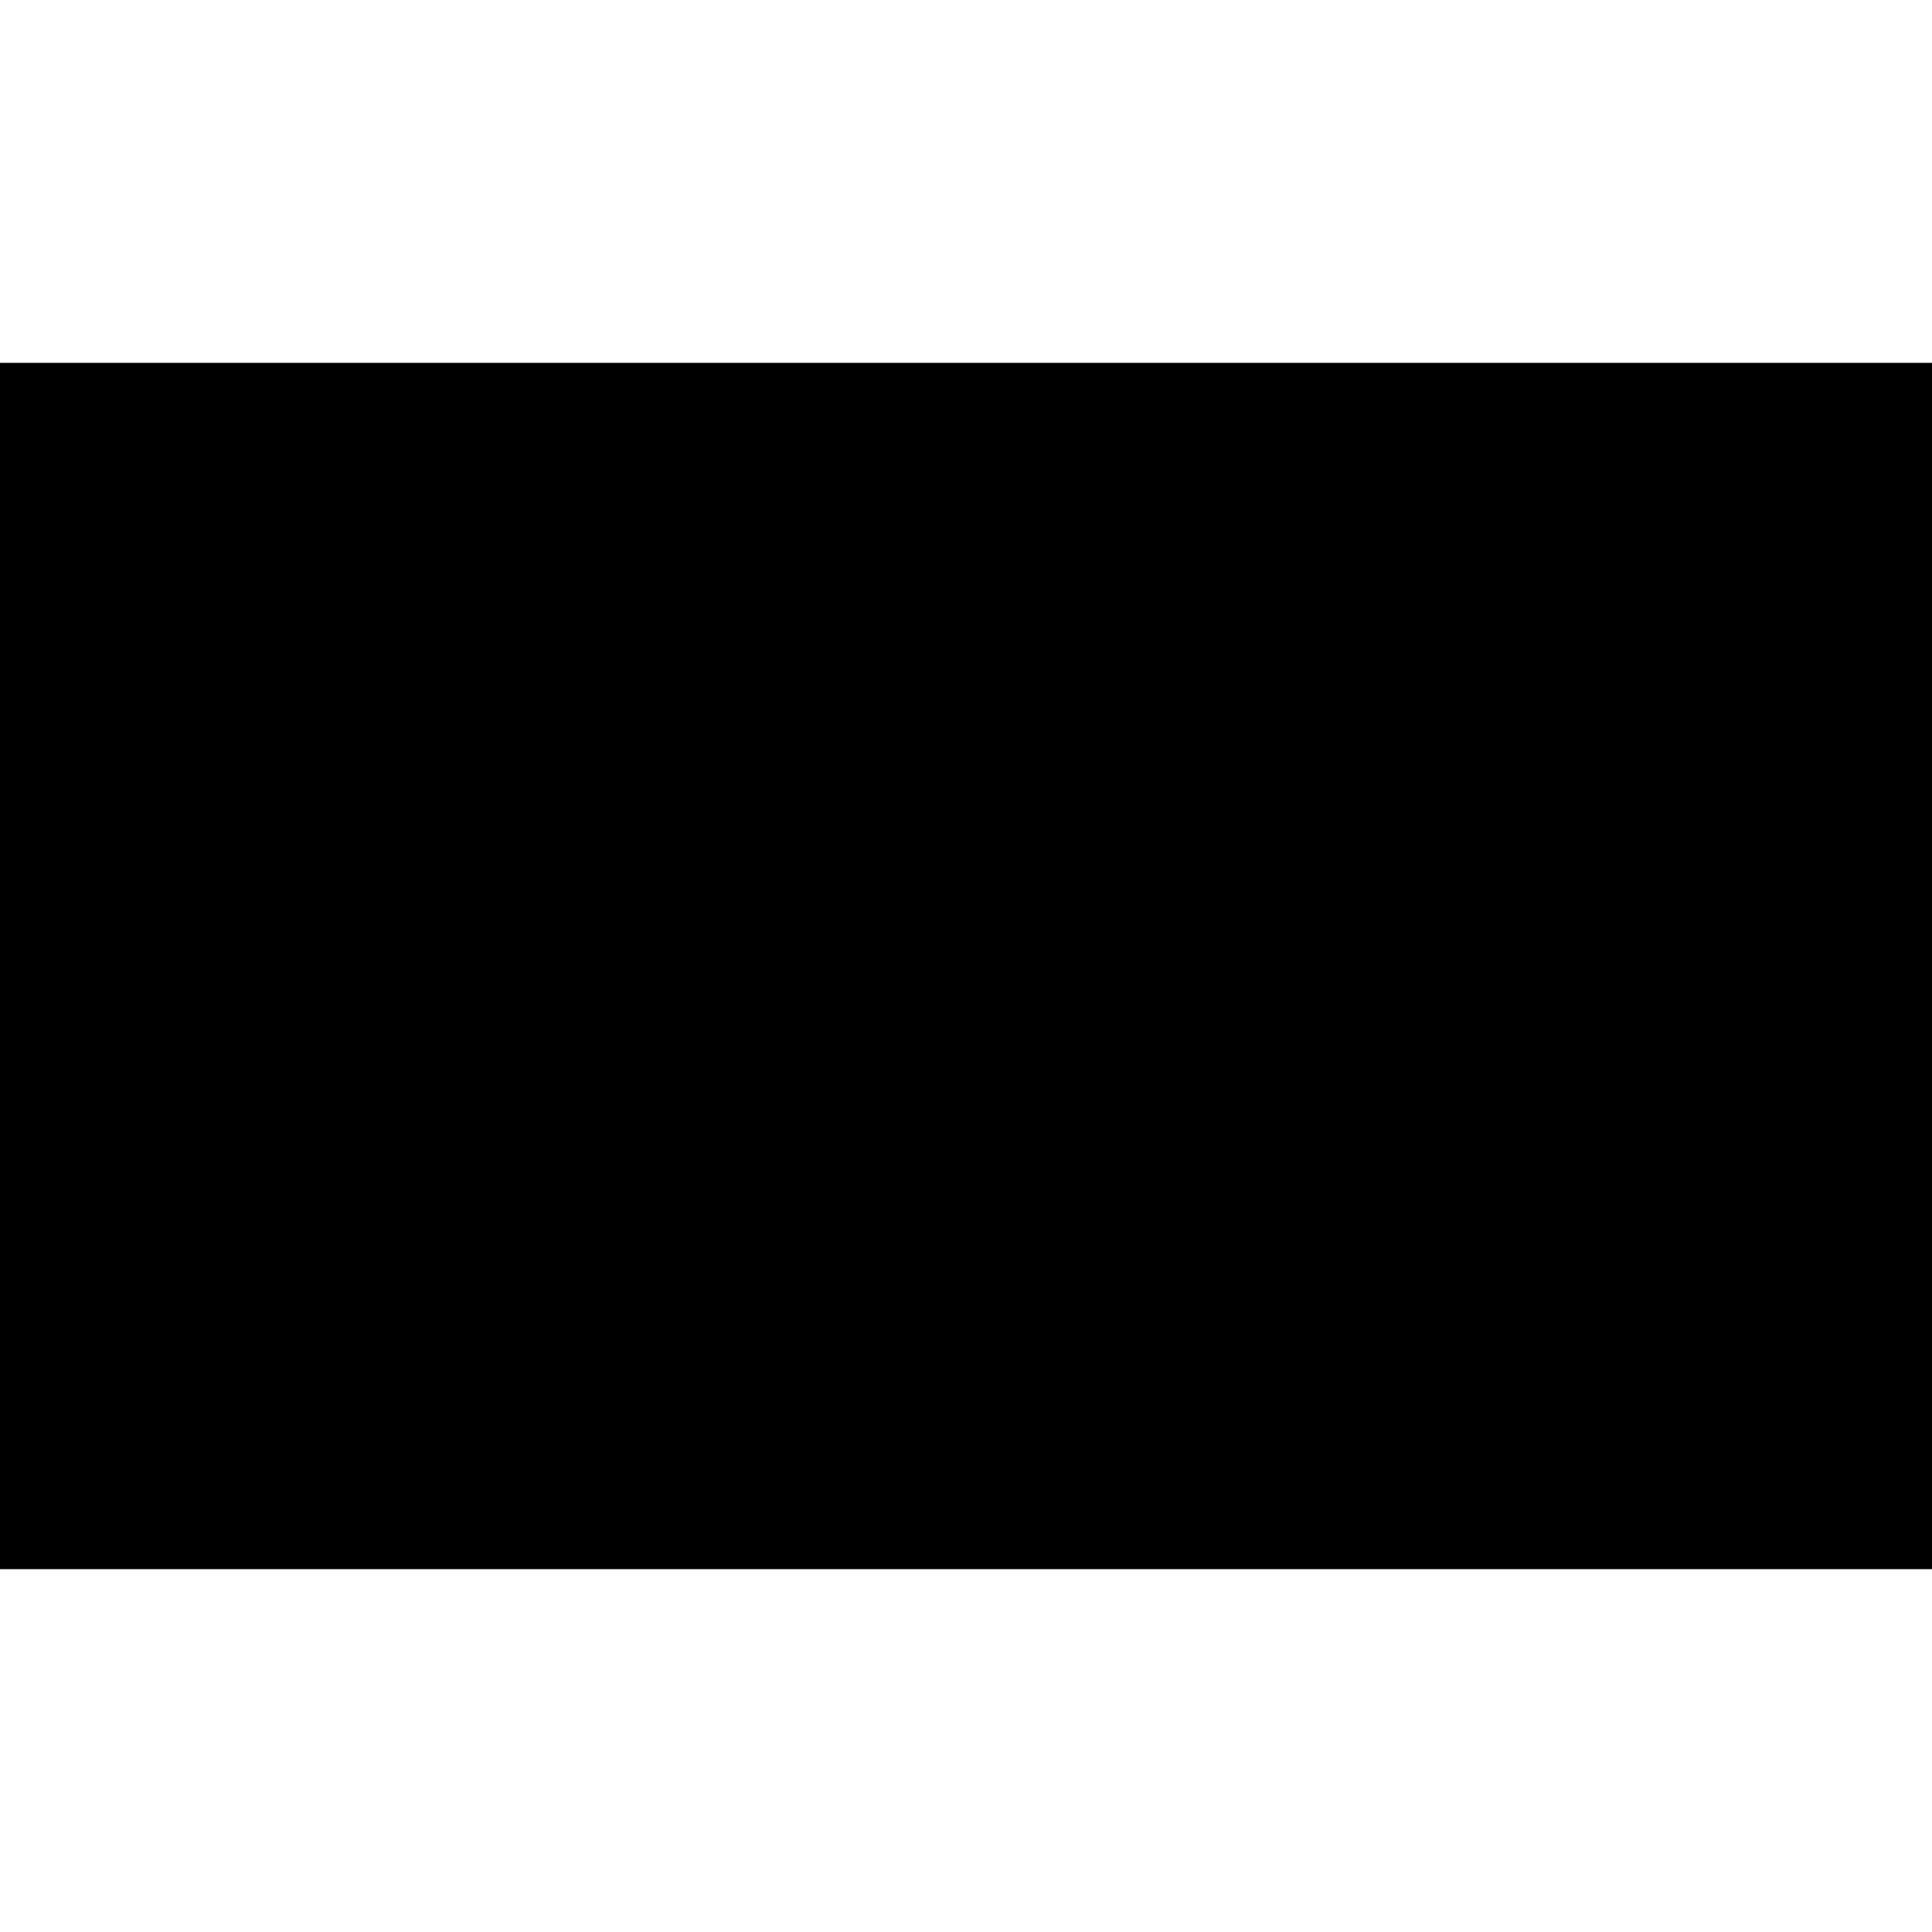
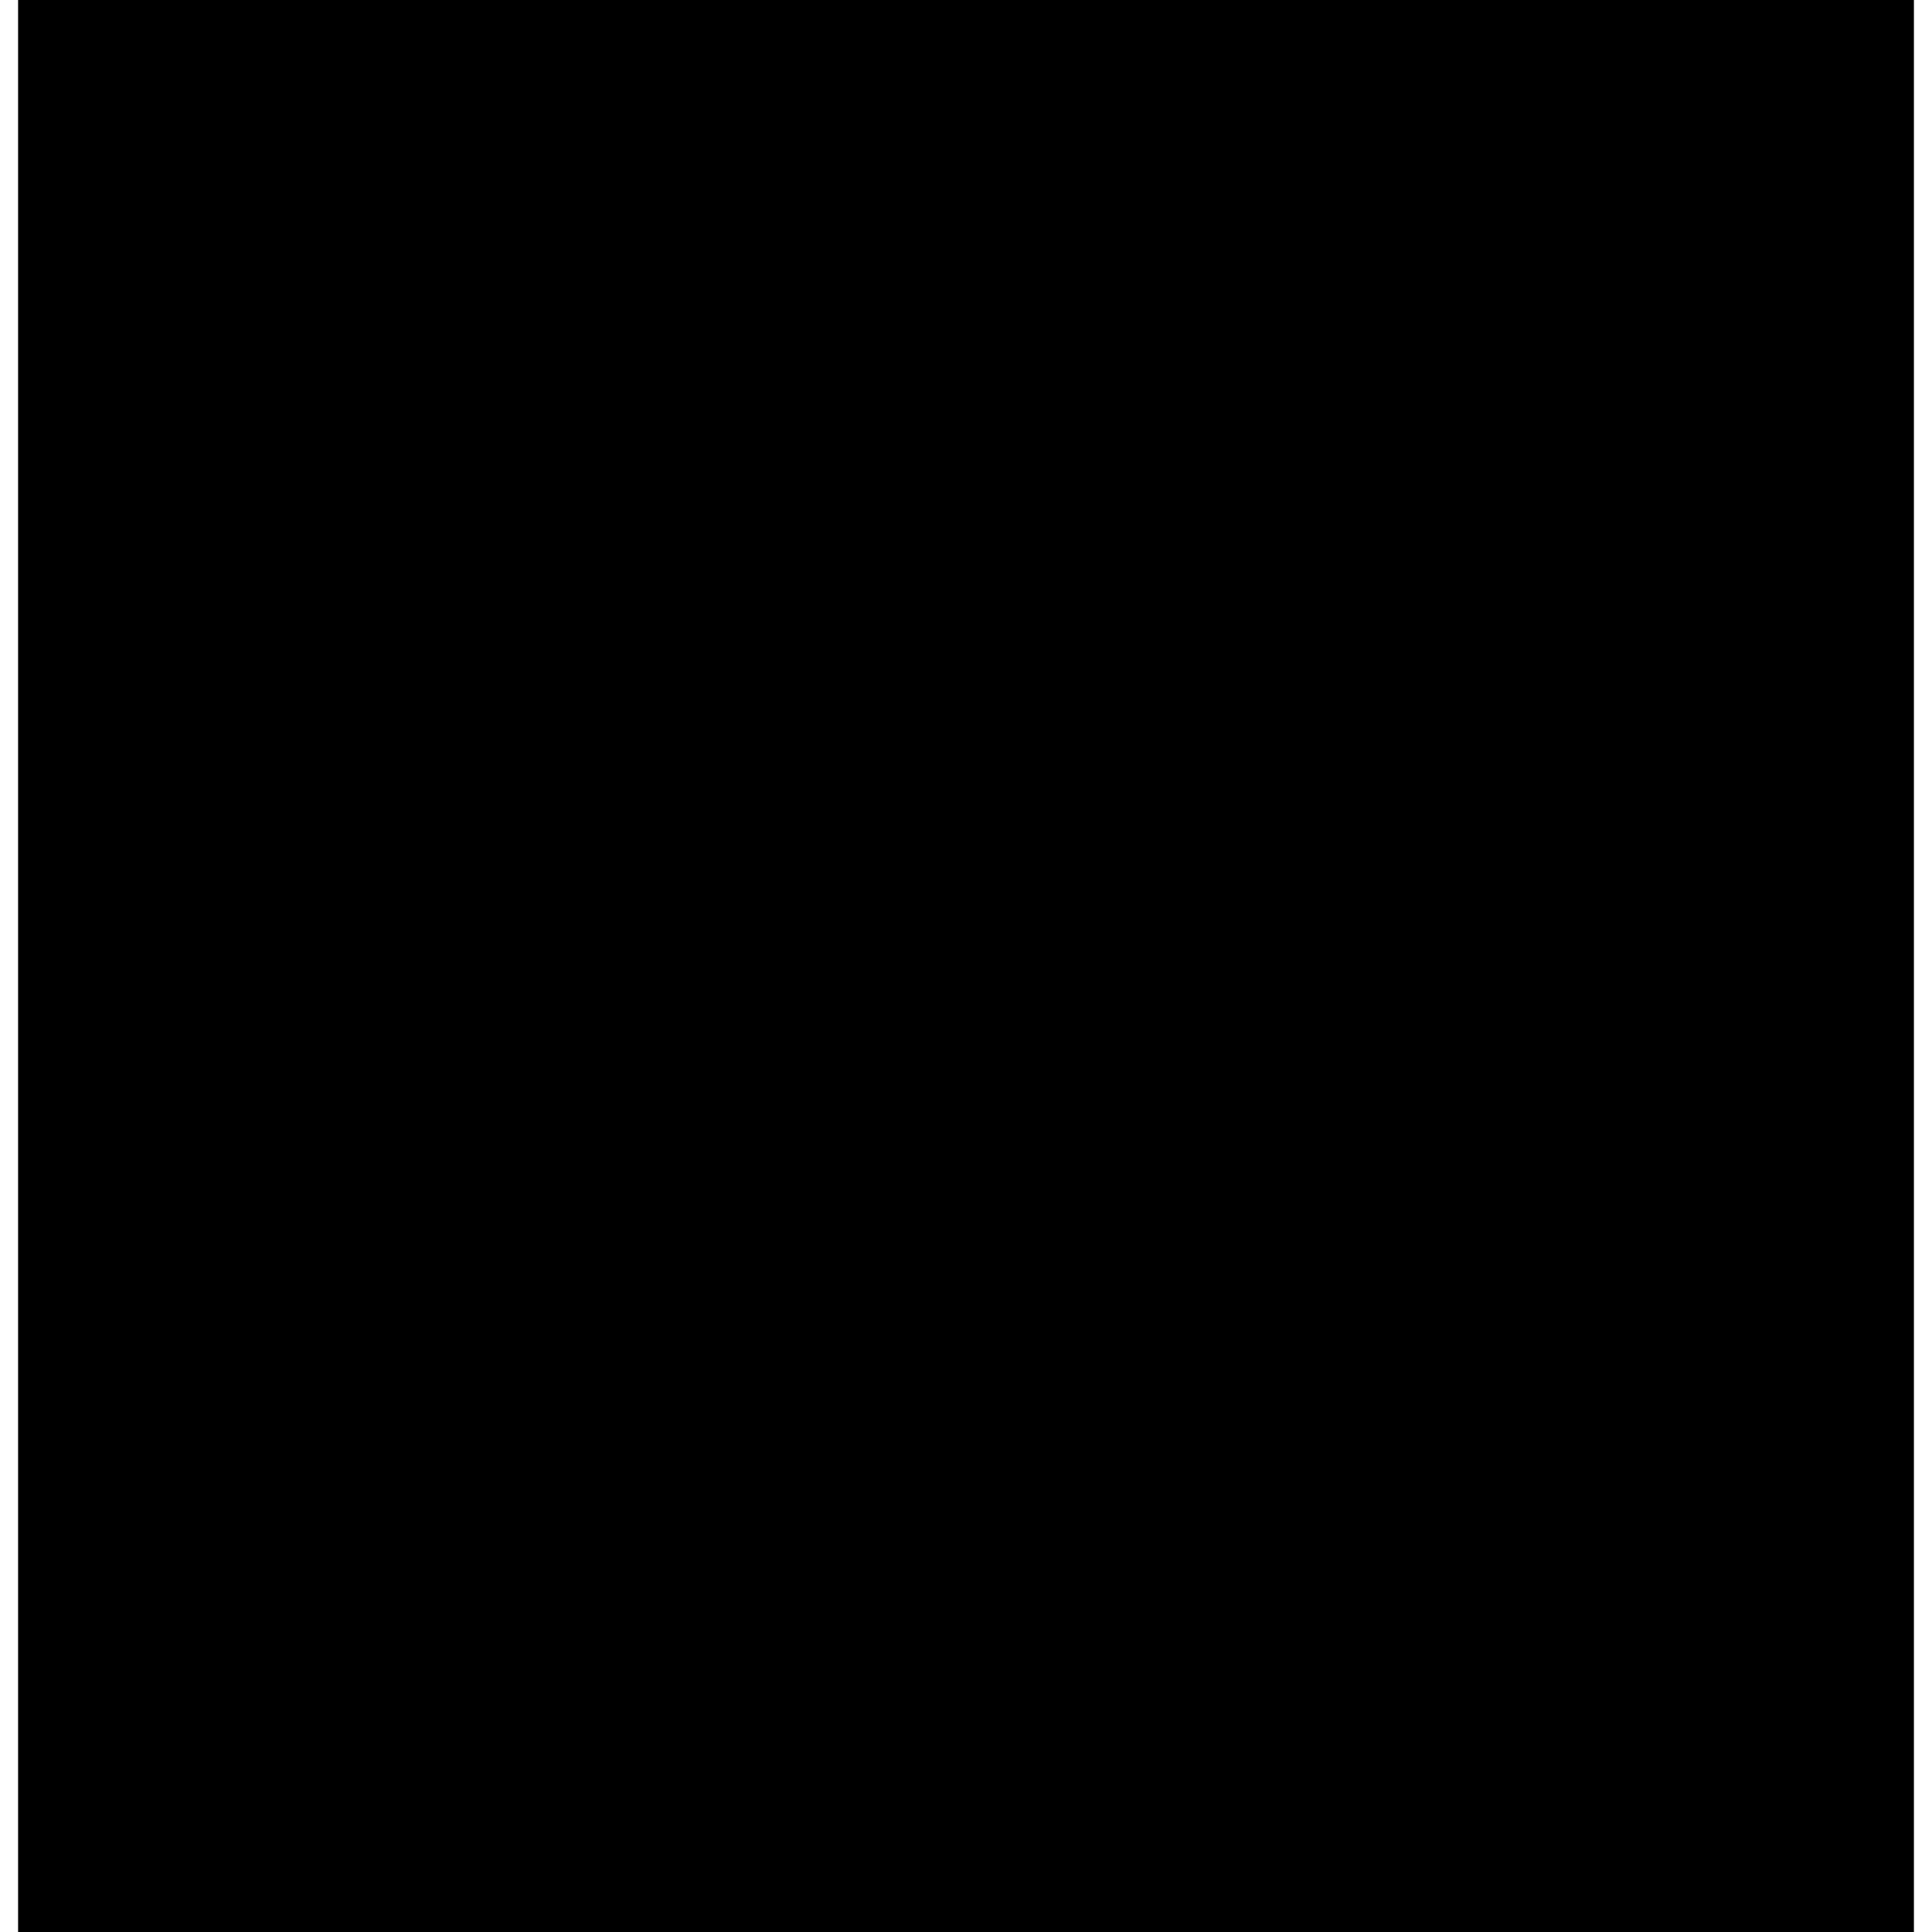
- <svg xmlns="http://www.w3.org/2000/svg" version="1.0" width="820pt" height="820pt" viewBox="0 0 820 820" preserveAspectRatio="xMidYMid meet">
-   <g transform="translate(0,820) scale(0.1,-0.1)" fill="#000000" stroke="none">
-     <path d="M0 4100 l0 -2560 4100 0 4100 0 0 2560 0 2560 -4100 0 -4100 0 0 -2560z" />
+ <svg xmlns="http://www.w3.org/2000/svg" version="1.0" width="534pt" height="534pt" viewBox="0 0 534 534" preserveAspectRatio="xMidYMid meet">
+   <g transform="translate(0,534) scale(0.1,-0.1)" fill="#000000" stroke="none">
+     <path d="M50 2670 l0 -2670 2620 0 2620 0 0 2670 0 2670 -2620 0 -2620 0 0 -2670z" />
  </g>
</svg>
